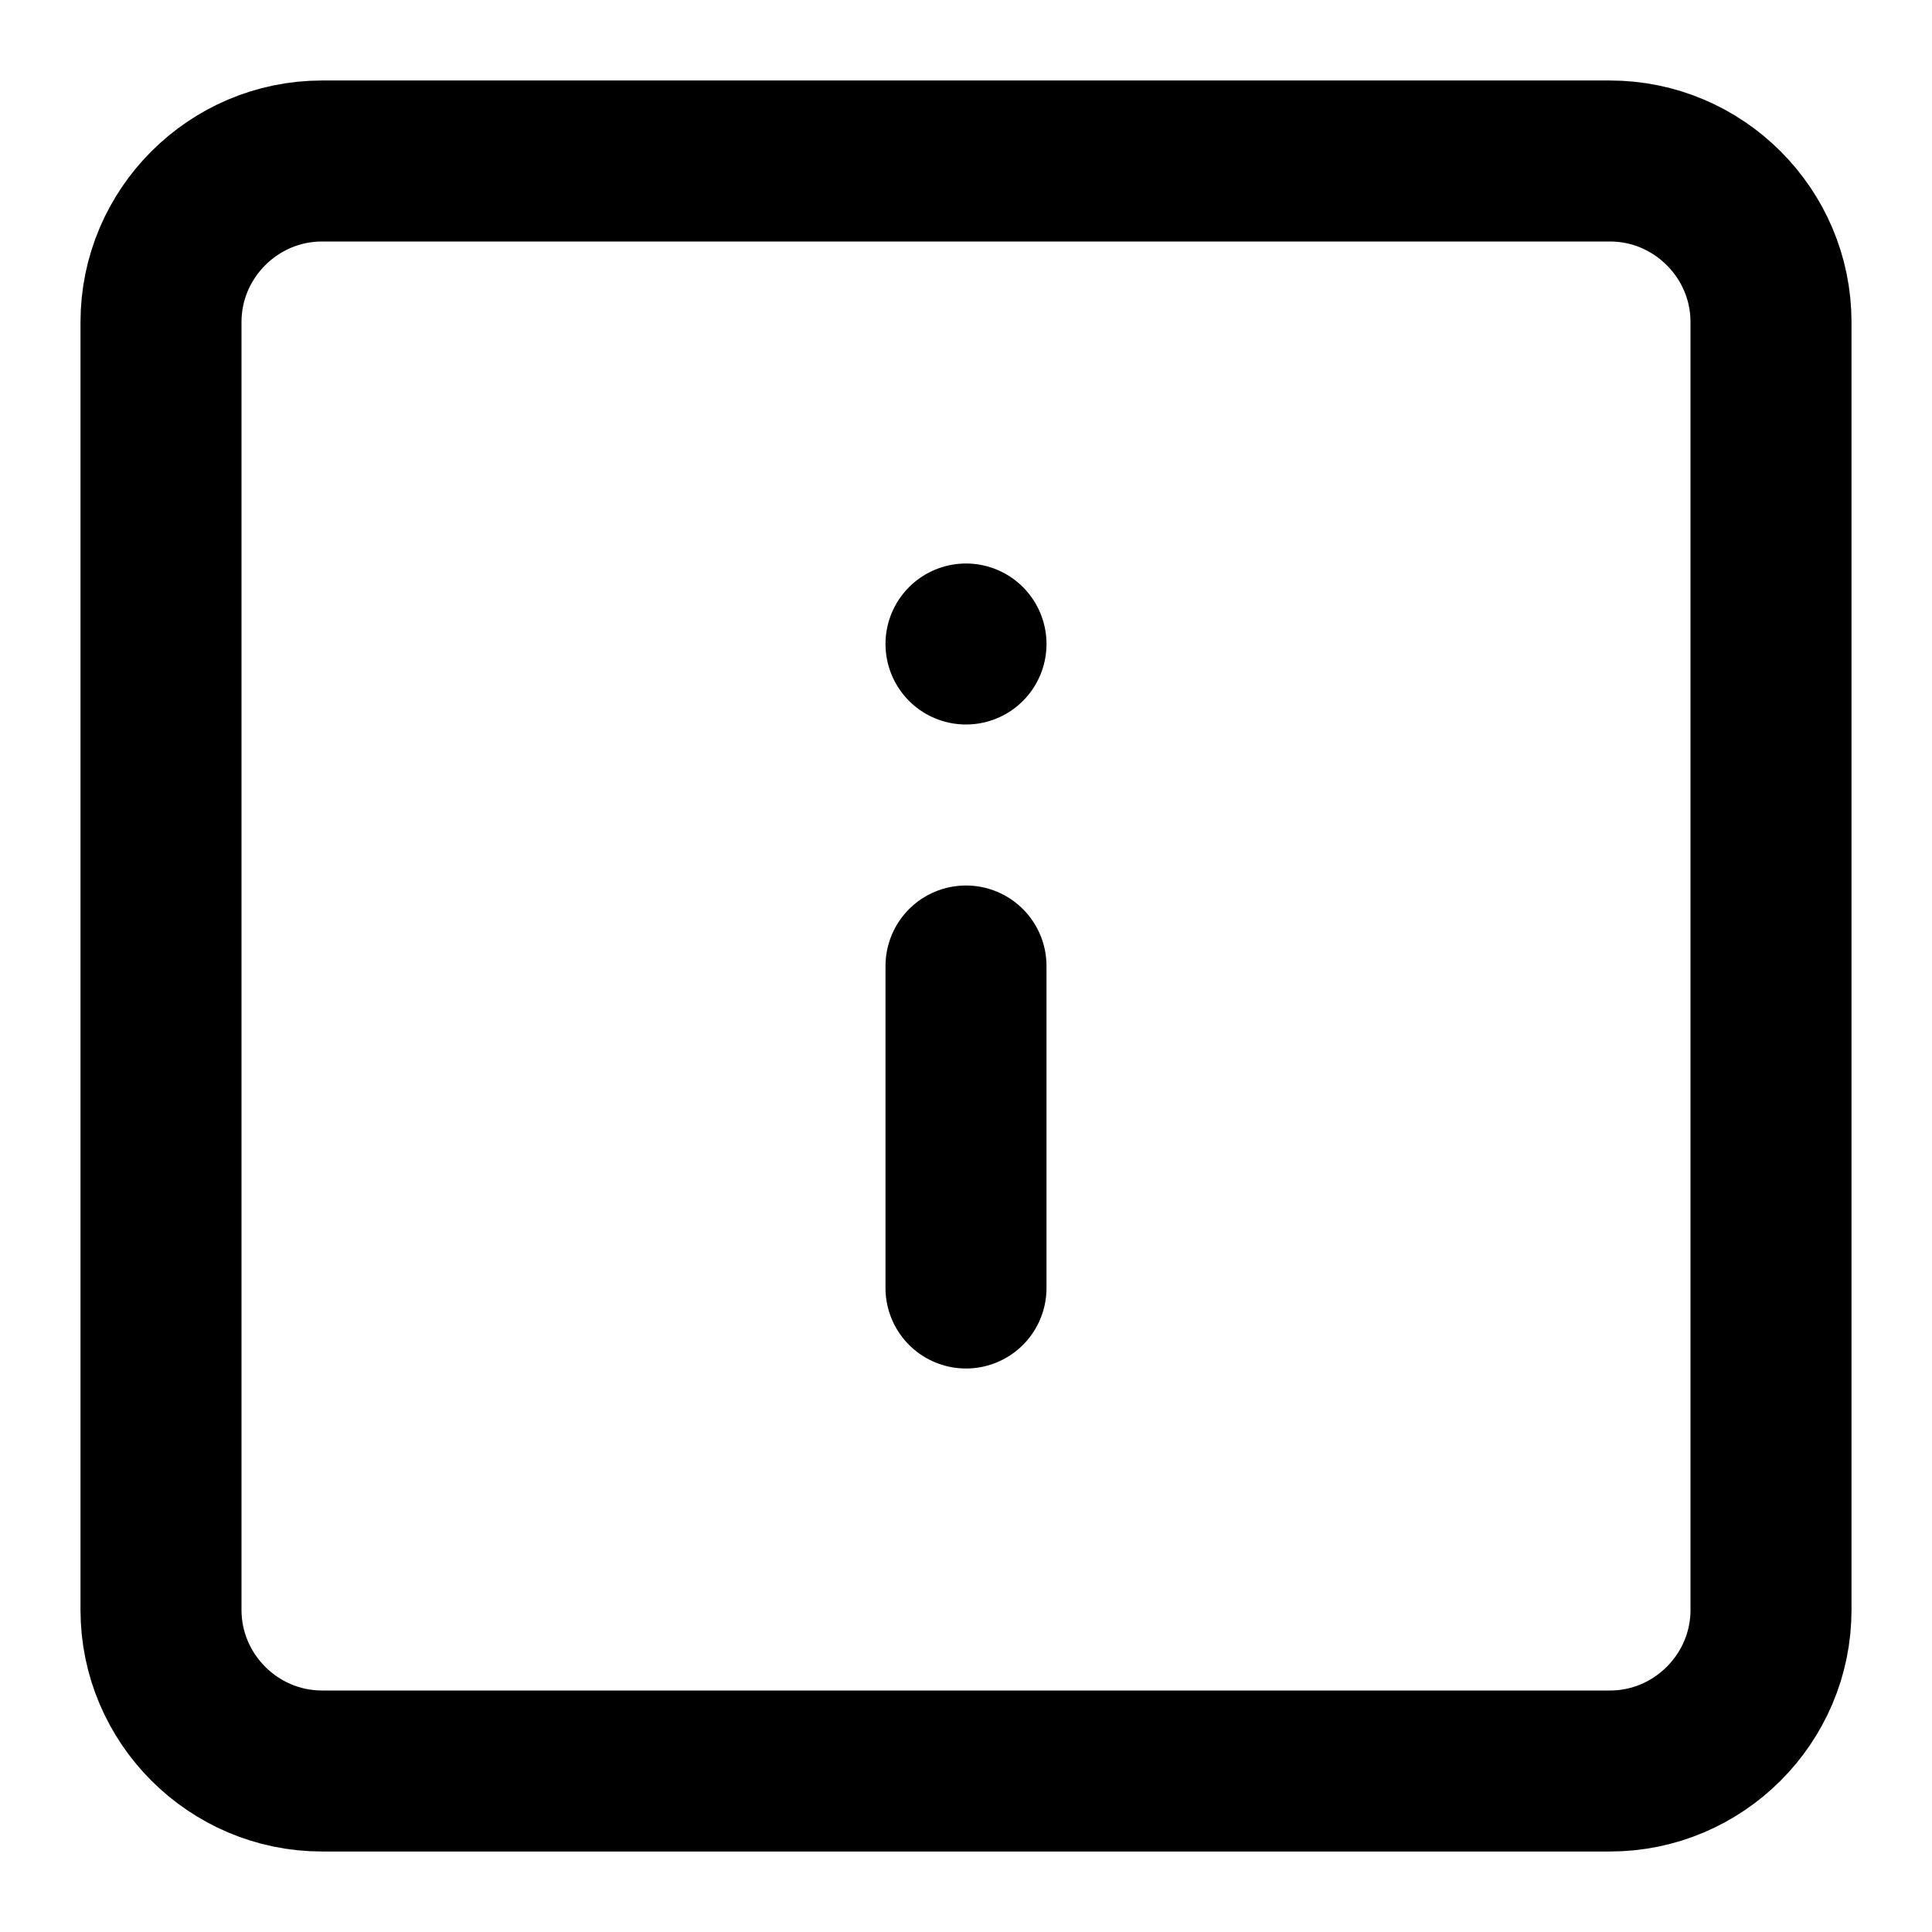
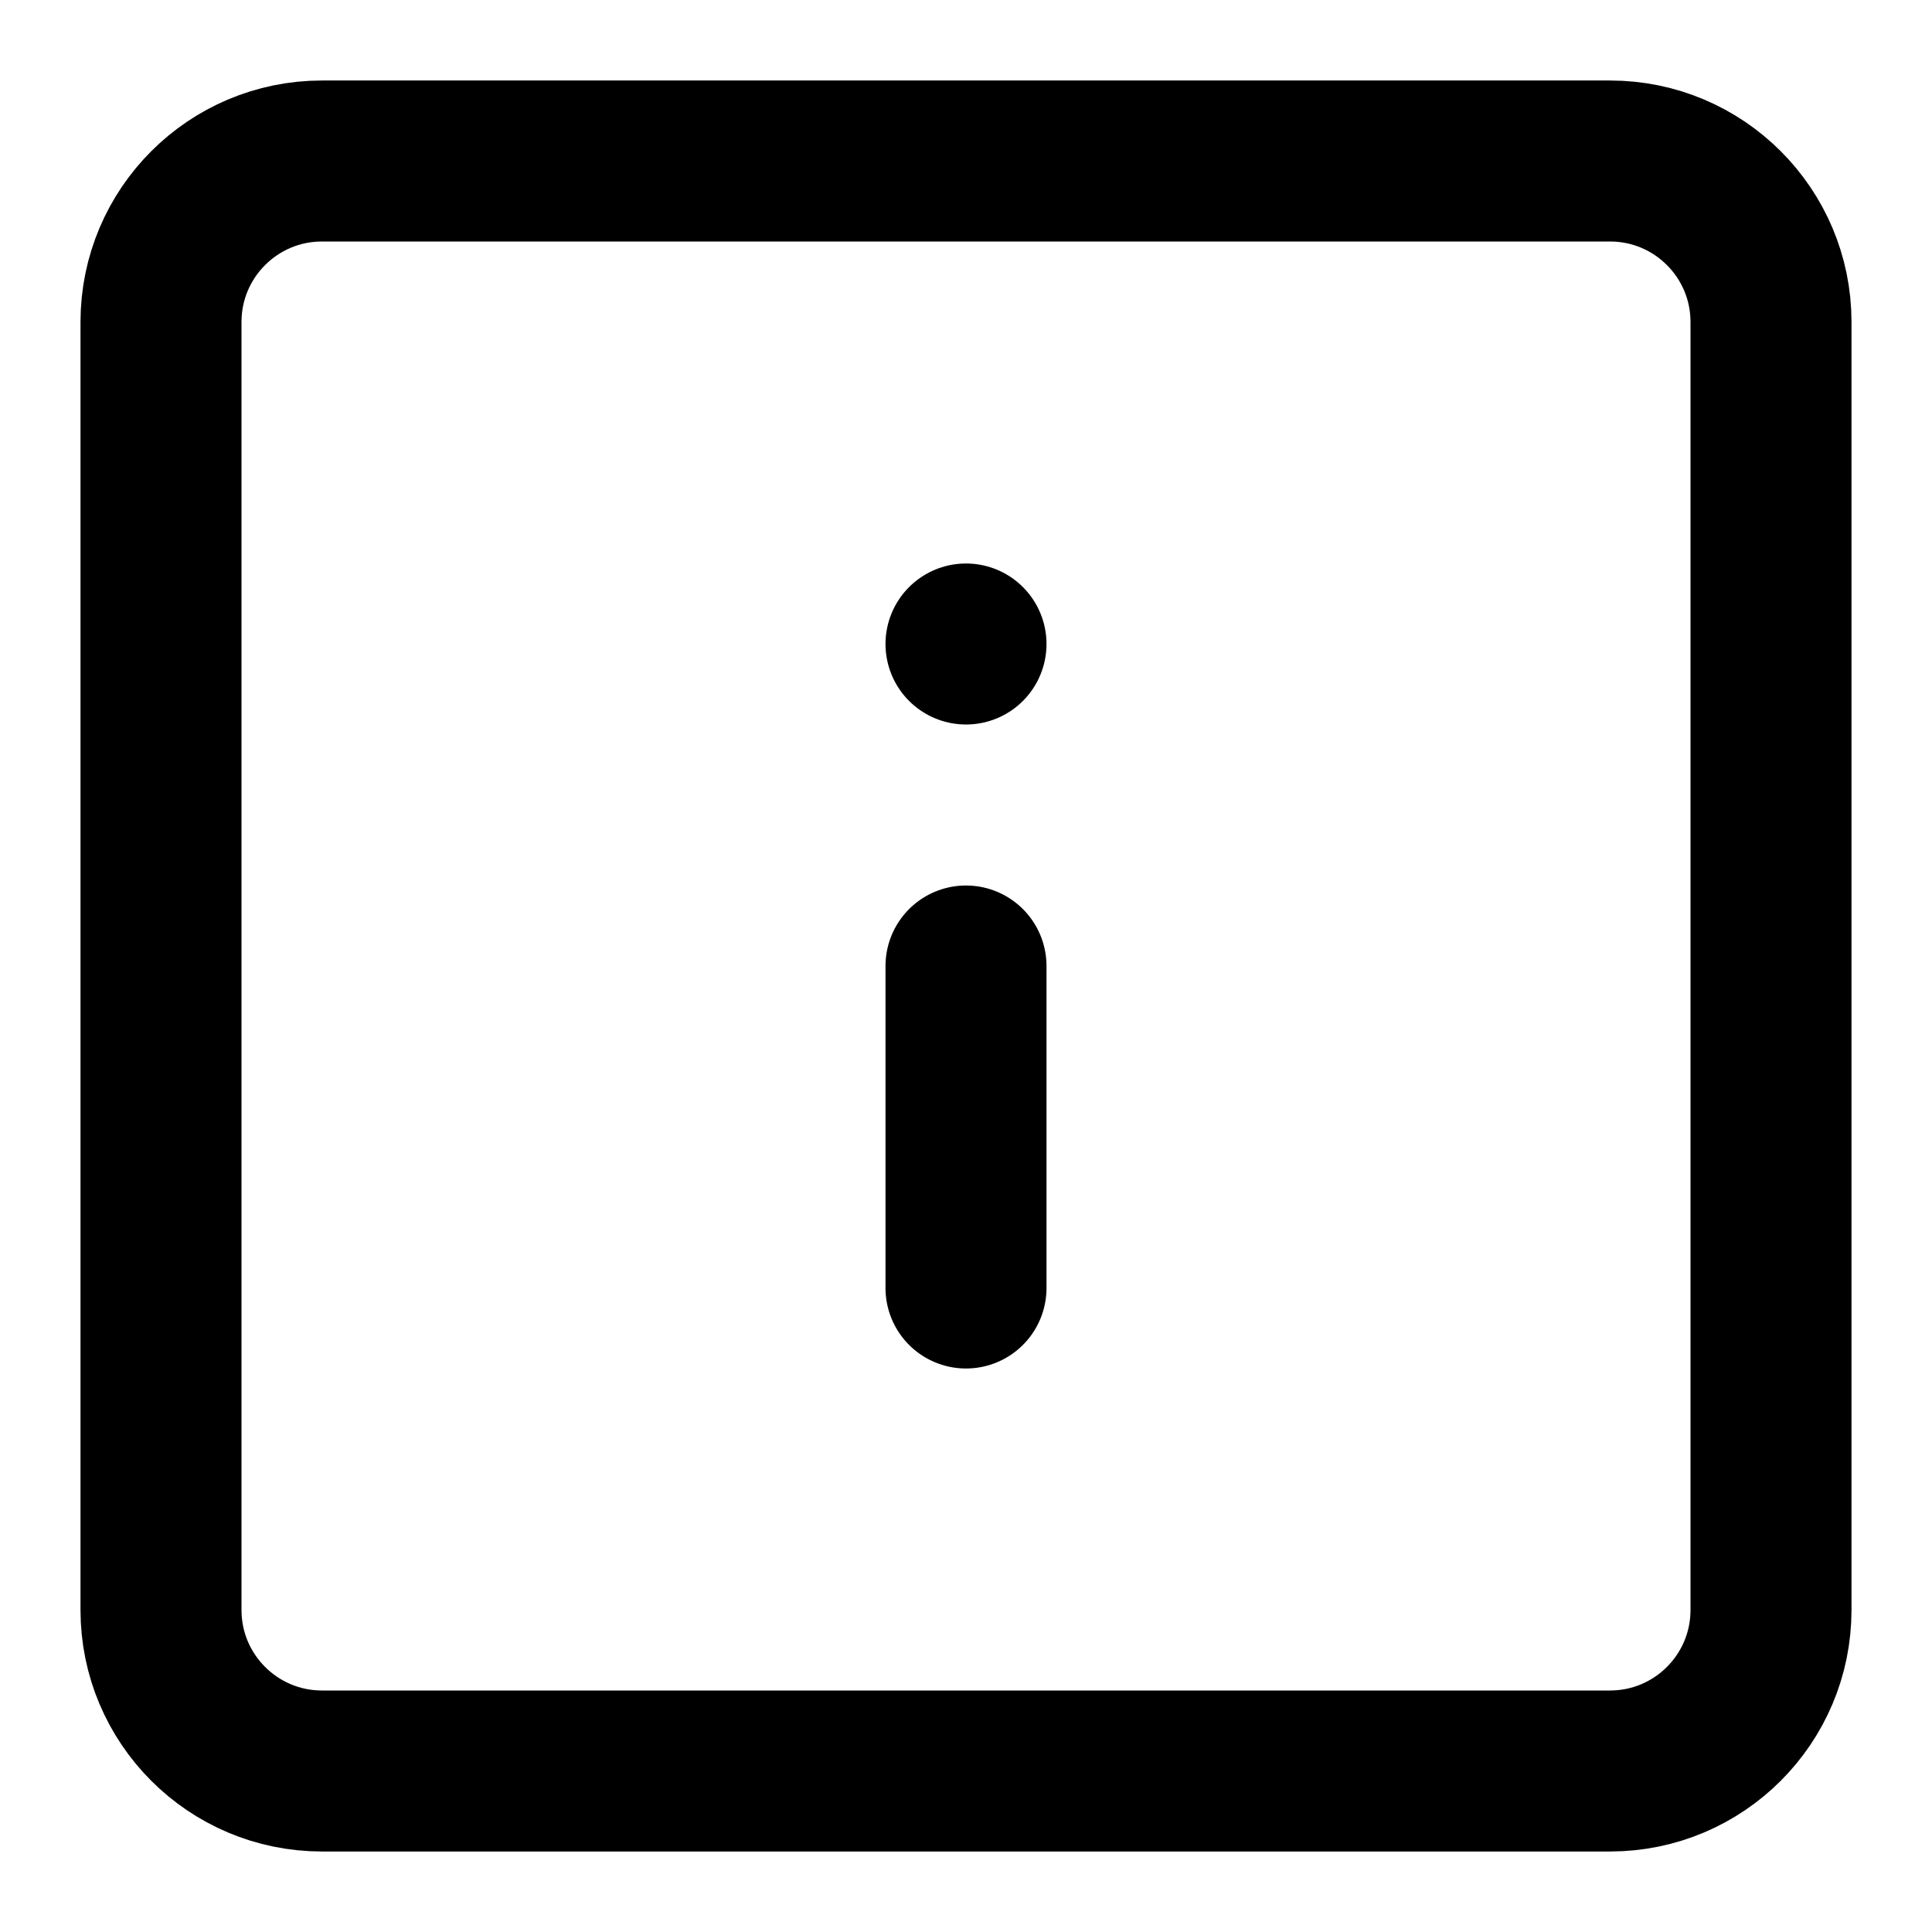
- <svg xmlns="http://www.w3.org/2000/svg" version="1.1" x="0px" y="0px" viewBox="0 0 24 24" enable-background="new 0 0 24 24" xml:space="preserve">
-   <g id="_x2D_Guides">
-     <g id="_x31_1pt" display="none">
- 	</g>
-     <g id="_x31_4pt" display="none">
- 	</g>
-     <g id="_x31_6pt">
- 	</g>
-     <g id="_x31_8pt">
- 	</g>
-     <g id="_x32_2pt">
- 	</g>
-     <g id="Center">
- 	</g>
-   </g>
-   <g id="_x2D_-Templates" display="none">
- </g>
+ <svg xmlns="http://www.w3.org/2000/svg" width="24" height="24" viewBox="0 0 24 24">
  <g id="Complete">
-     <g id="F-File">
-       <g id="Remove">
- 		</g>
-       <g id="Add">
- 		</g>
-       <g id="Text">
- 		</g>
-     </g>
-     <g id="F-Chevron">
- 	</g>
-     <g id="F-Push">
-       <g id="Left_1_">
- 		</g>
-       <g id="Right_1_">
- 		</g>
-       <g id="Down_4_">
- 		</g>
-       <g id="Up_1_">
- 		</g>
-     </g>
-     <g id="Code">
- 	</g>
-     <g id="Triangle_1_">
- 	</g>
-     <g id="Circle">
- 	</g>
-     <g id="Clock">
- 	</g>
-     <g id="Disc">
- 	</g>
-     <g id="DashedRectangle">
- 	</g>
-     <g id="Lapse">
- 	</g>
-     <g id="Square">
- 	</g>
-     <g id="F-More">
- 	</g>
-     <g id="more-horizontal">
- 	</g>
-     <g id="alert-square">
- 	</g>
-     <g id="alert-triangle">
- 	</g>
-     <g id="alert-circle">
- 	</g>
    <g id="info-square">
      <g>
-         <path id="_x2D_-Rectangle_2_" fill="none" stroke="#000000" stroke-width="2" stroke-linecap="round" stroke-linejoin="round" stroke-miterlimit="10" d="     M20,22H4c-1.1,0-2-0.9-2-2V4c0-1.1,0.9-2,2-2h16c1.1,0,2,0.9,2,2v16C22,21.1,21.1,22,20,22z" />
-         <line fill="none" stroke="#000000" stroke-width="2" stroke-linecap="round" stroke-linejoin="round" stroke-miterlimit="10" x1="12" y1="12" x2="12" y2="16" />
-         <line fill="none" stroke="#000000" stroke-width="2" stroke-linecap="round" stroke-linejoin="round" x1="12" y1="8" x2="12" y2="8" />
+         <rect id="_--Rectangle" data-name="--Rectangle" x="2" y="2" width="20" height="20" rx="2" ry="2" fill="none" stroke="#000" stroke-linecap="round" stroke-linejoin="round" stroke-width="2" />
+         <line x1="12" y1="12" x2="12" y2="16" fill="none" stroke="#000" stroke-linecap="round" stroke-linejoin="round" stroke-width="2" />
+         <line x1="12" y1="8" x2="12" y2="8" fill="none" stroke="#000" stroke-linecap="round" stroke-linejoin="round" stroke-width="2" />
      </g>
    </g>
-     <g id="info-circle">
- 	</g>
-     <g id="x-circle">
- 	</g>
-     <g id="x-square">
- 	</g>
-     <g id="add-square">
- 	</g>
-     <g id="add-circle">
- 	</g>
-     <g id="remove-square">
- 	</g>
-     <g id="remove-circle">
- 	</g>
-     <g id="arrow-down-right">
- 	</g>
-     <g id="arrow-down-left">
- 	</g>
-     <g id="arrow-up-left">
- 	</g>
-     <g id="arrow-up-right">
- 	</g>
-     <g id="arrow-left">
- 	</g>
-     <g id="arrow-right">
- 	</g>
-     <g id="arrow-down">
- 	</g>
-     <g id="arrow-up">
- 	</g>
-     <g id="search">
- 	</g>
-     <g id="zoom-in">
- 	</g>
-     <g id="zoom-out">
- 	</g>
-     <g id="user">
- 	</g>
-     <g id="user-add">
- 	</g>
-     <g id="user-remove">
- 	</g>
-     <g id="user-x">
- 	</g>
-     <g id="user-tick">
- 	</g>
-     <g id="sidebar-bottom">
- 	</g>
-     <g id="sidebar-top">
- 	</g>
-     <g id="sidebar-left">
- 	</g>
-     <g id="sidebar-right">
- 	</g>
-     <g id="tick">
- 	</g>
-     <g id="x">
- 	</g>
-     <g id="add">
- 	</g>
-     <g id="minus">
- 	</g>
-     <g id="lock">
- 	</g>
-     <g id="unlock">
- 	</g>
-     <g id="mail">
- 	</g>
-     <g id="mail-read">
- 	</g>
-     <g id="align-justify">
- 	</g>
-     <g id="align-center">
- 	</g>
-     <g id="align-left">
- 	</g>
-     <g id="align-right">
- 	</g>
-     <g id="navigation-nw">
- 	</g>
-     <g id="navigation-ne">
- 	</g>
-     <g id="navigation">
- 	</g>
-     <g id="maximize">
- 	</g>
-     <g id="minimize">
- 	</g>
-     <g id="signal">
- 	</g>
-     <g id="volume-mute">
- 	</g>
-     <g id="volume-down">
- 	</g>
-     <g id="volume-off">
- 	</g>
-     <g id="bubble-circle">
- 	</g>
-     <g id="bubble-square">
- 	</g>
-     <g id="support">
- 	</g>
-     <g id="grid">
- 	</g>
-     <g id="browsers">
- 	</g>
-     <g id="folder">
- 	</g>
-     <g id="upload">
- 	</g>
-     <g id="download">
- 	</g>
  </g>
-   <g id="Active">
- </g>
-   <g id="Layer_88">
- </g>
</svg>
